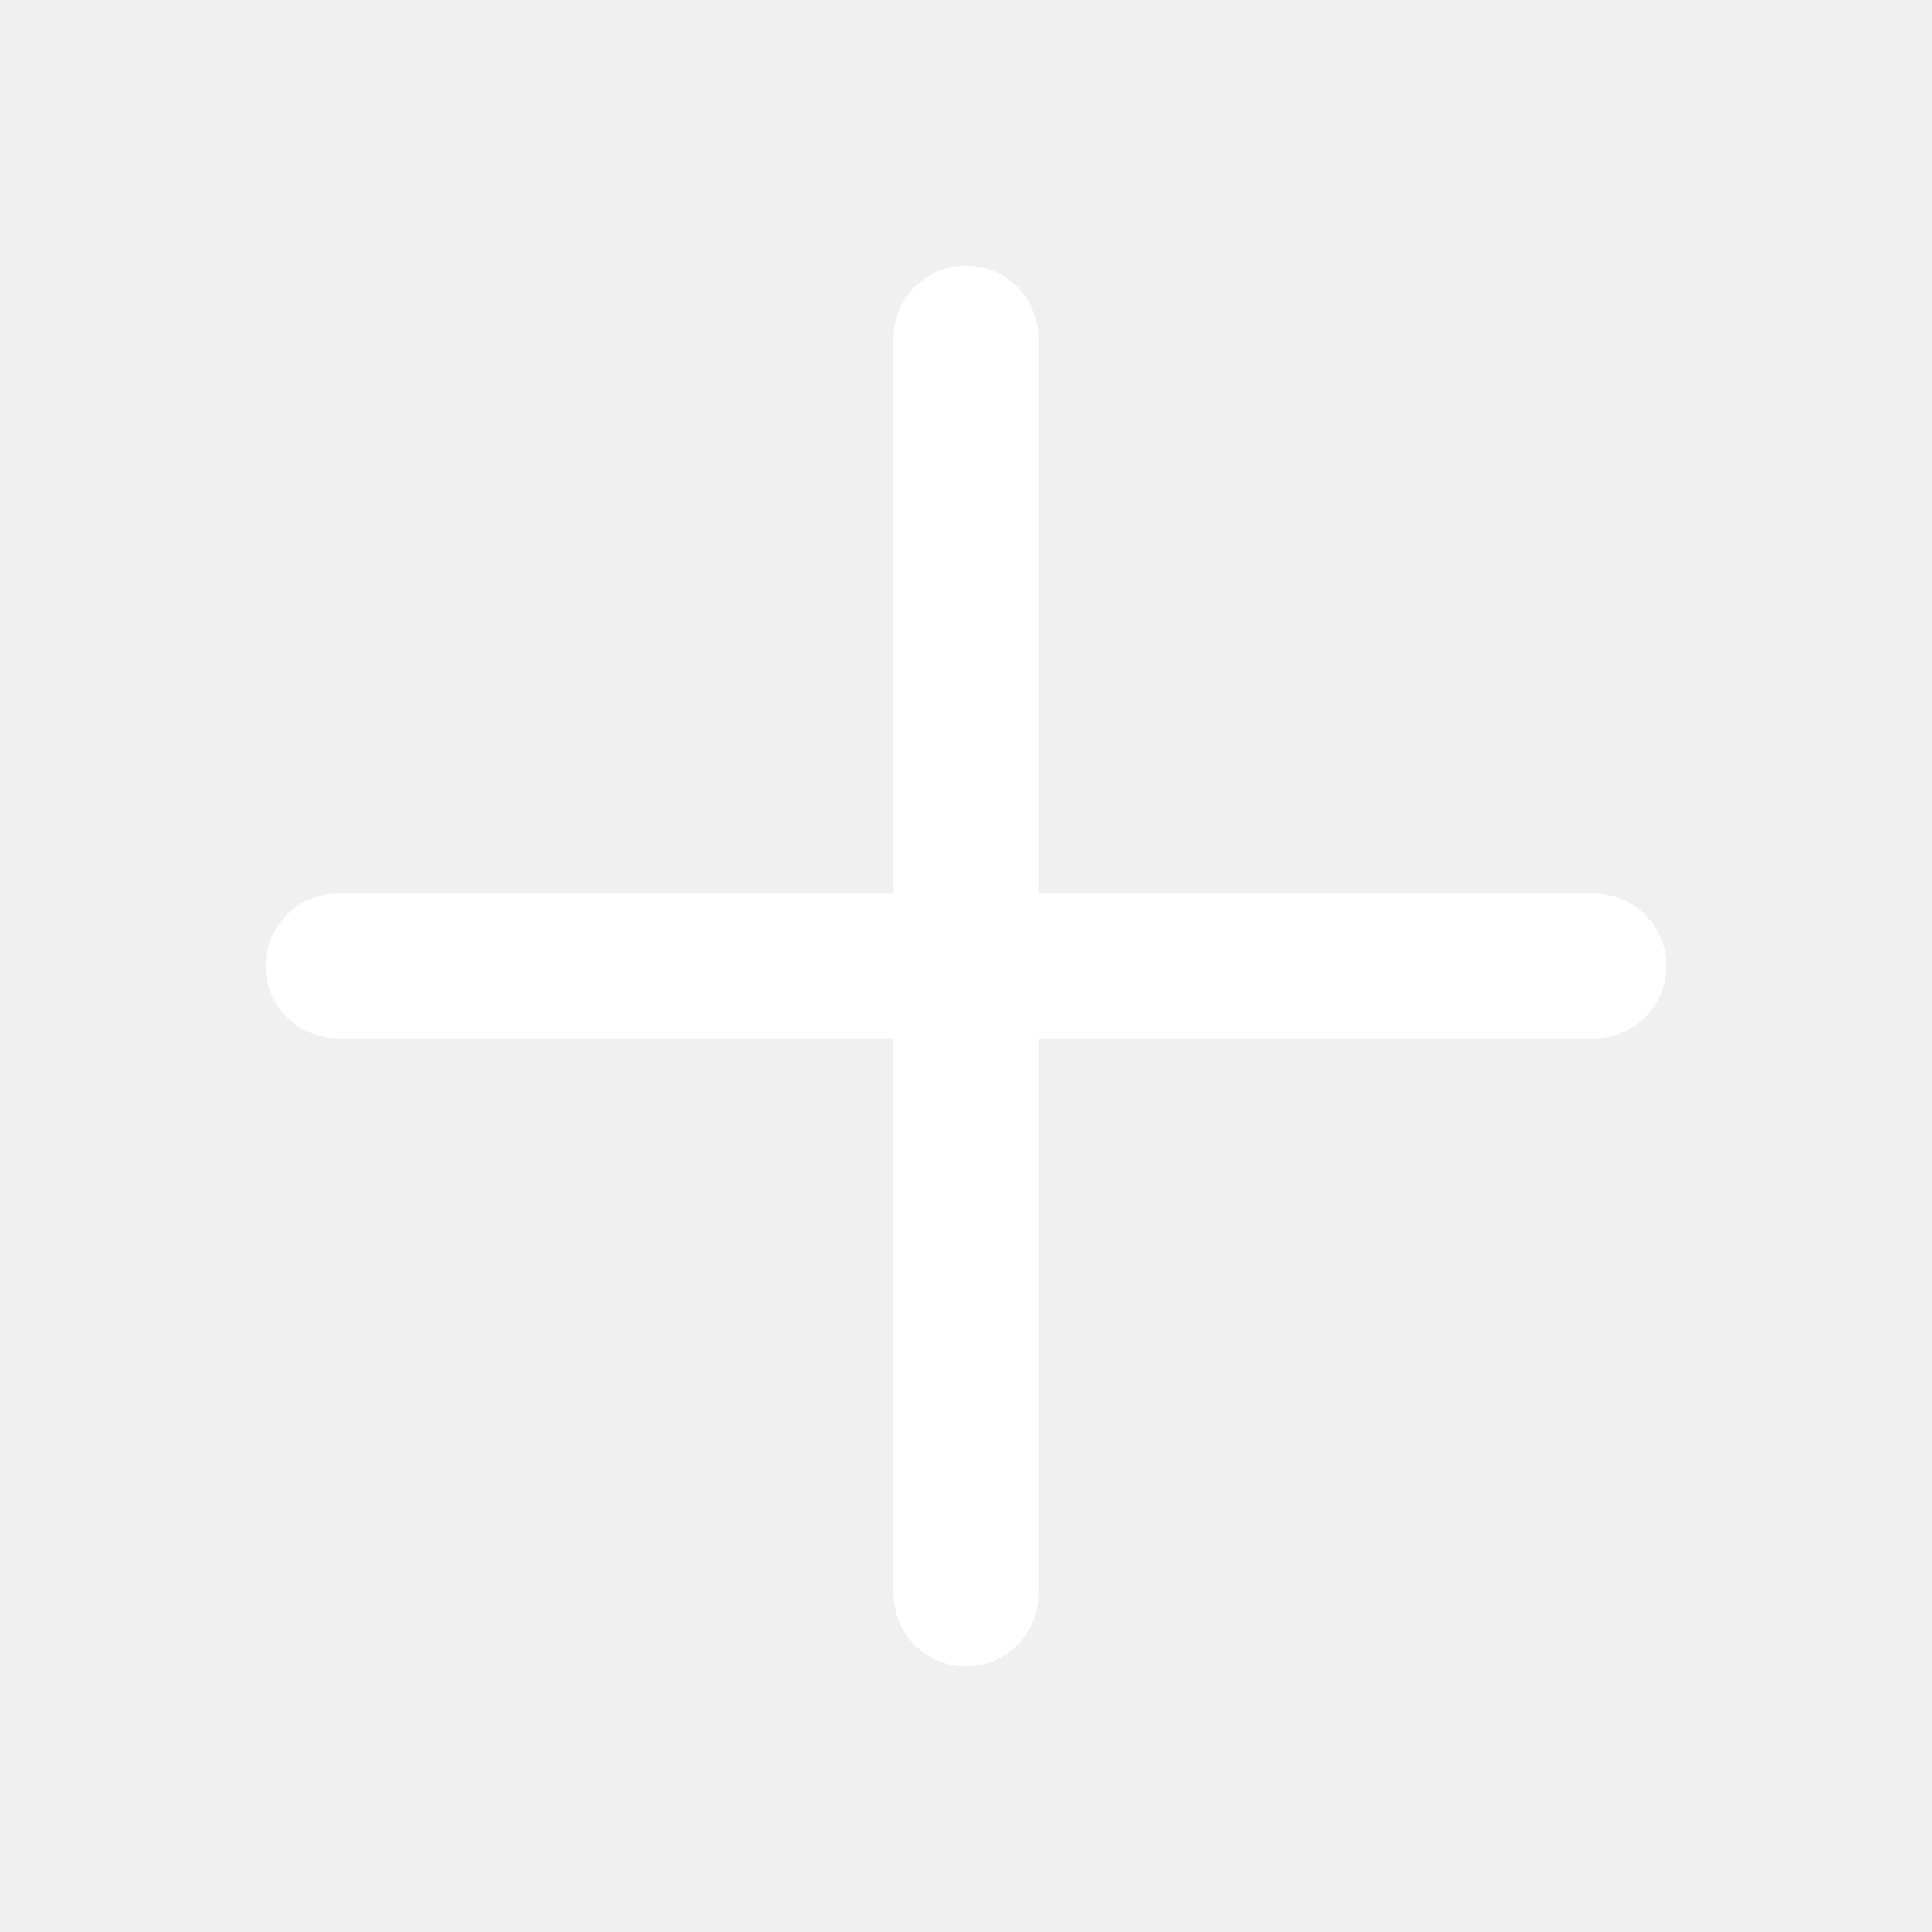
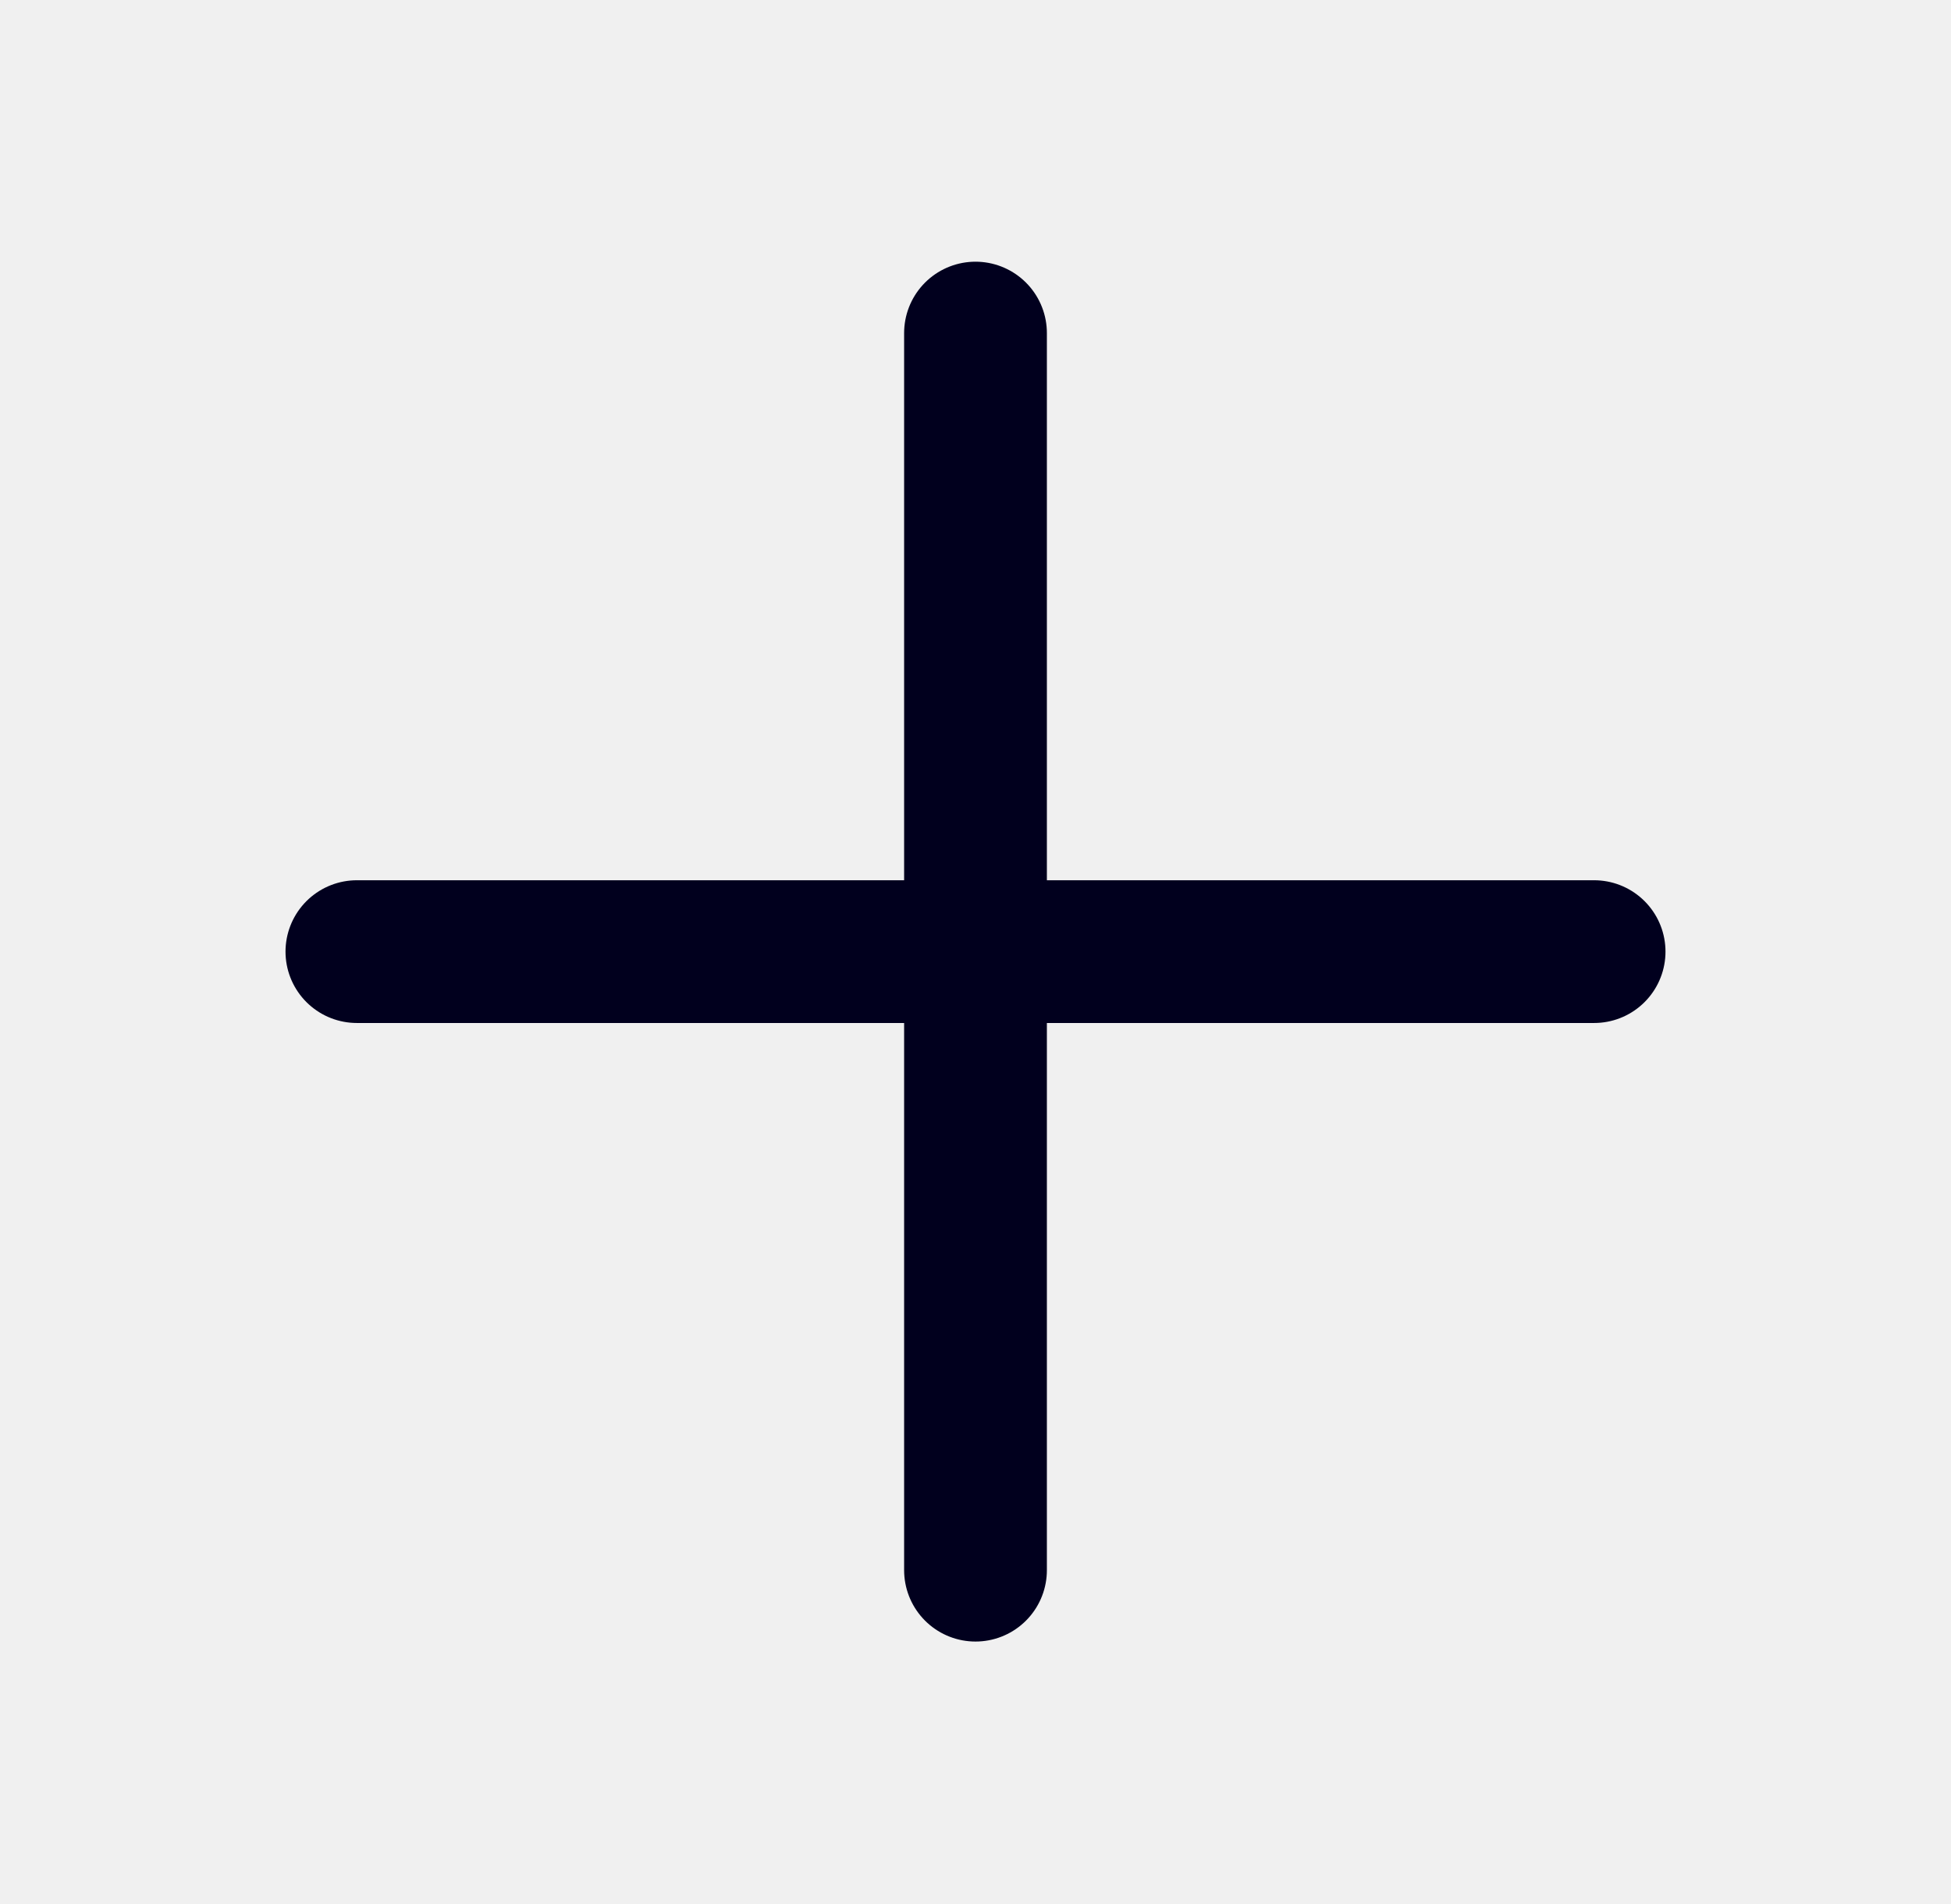
- <svg xmlns="http://www.w3.org/2000/svg" width="40" height="40" viewBox="0 0 40 40" fill="none">
-   <path d="M33 20L7 20" stroke="white" stroke-width="3" stroke-linecap="round" />
-   <path d="M20 33L20 7" stroke="white" stroke-width="3" stroke-linecap="round" />
+ <svg xmlns="http://www.w3.org/2000/svg" width="41" height="40" viewBox="0 0 41 40" fill="none">
+   <path d="M33.5 20L7.5 20" stroke="#01001E" stroke-width="3" stroke-linecap="round" />
+   <path d="M20.5 33L20.5 7" stroke="#01001E" stroke-width="3" stroke-linecap="round" />
</svg>
